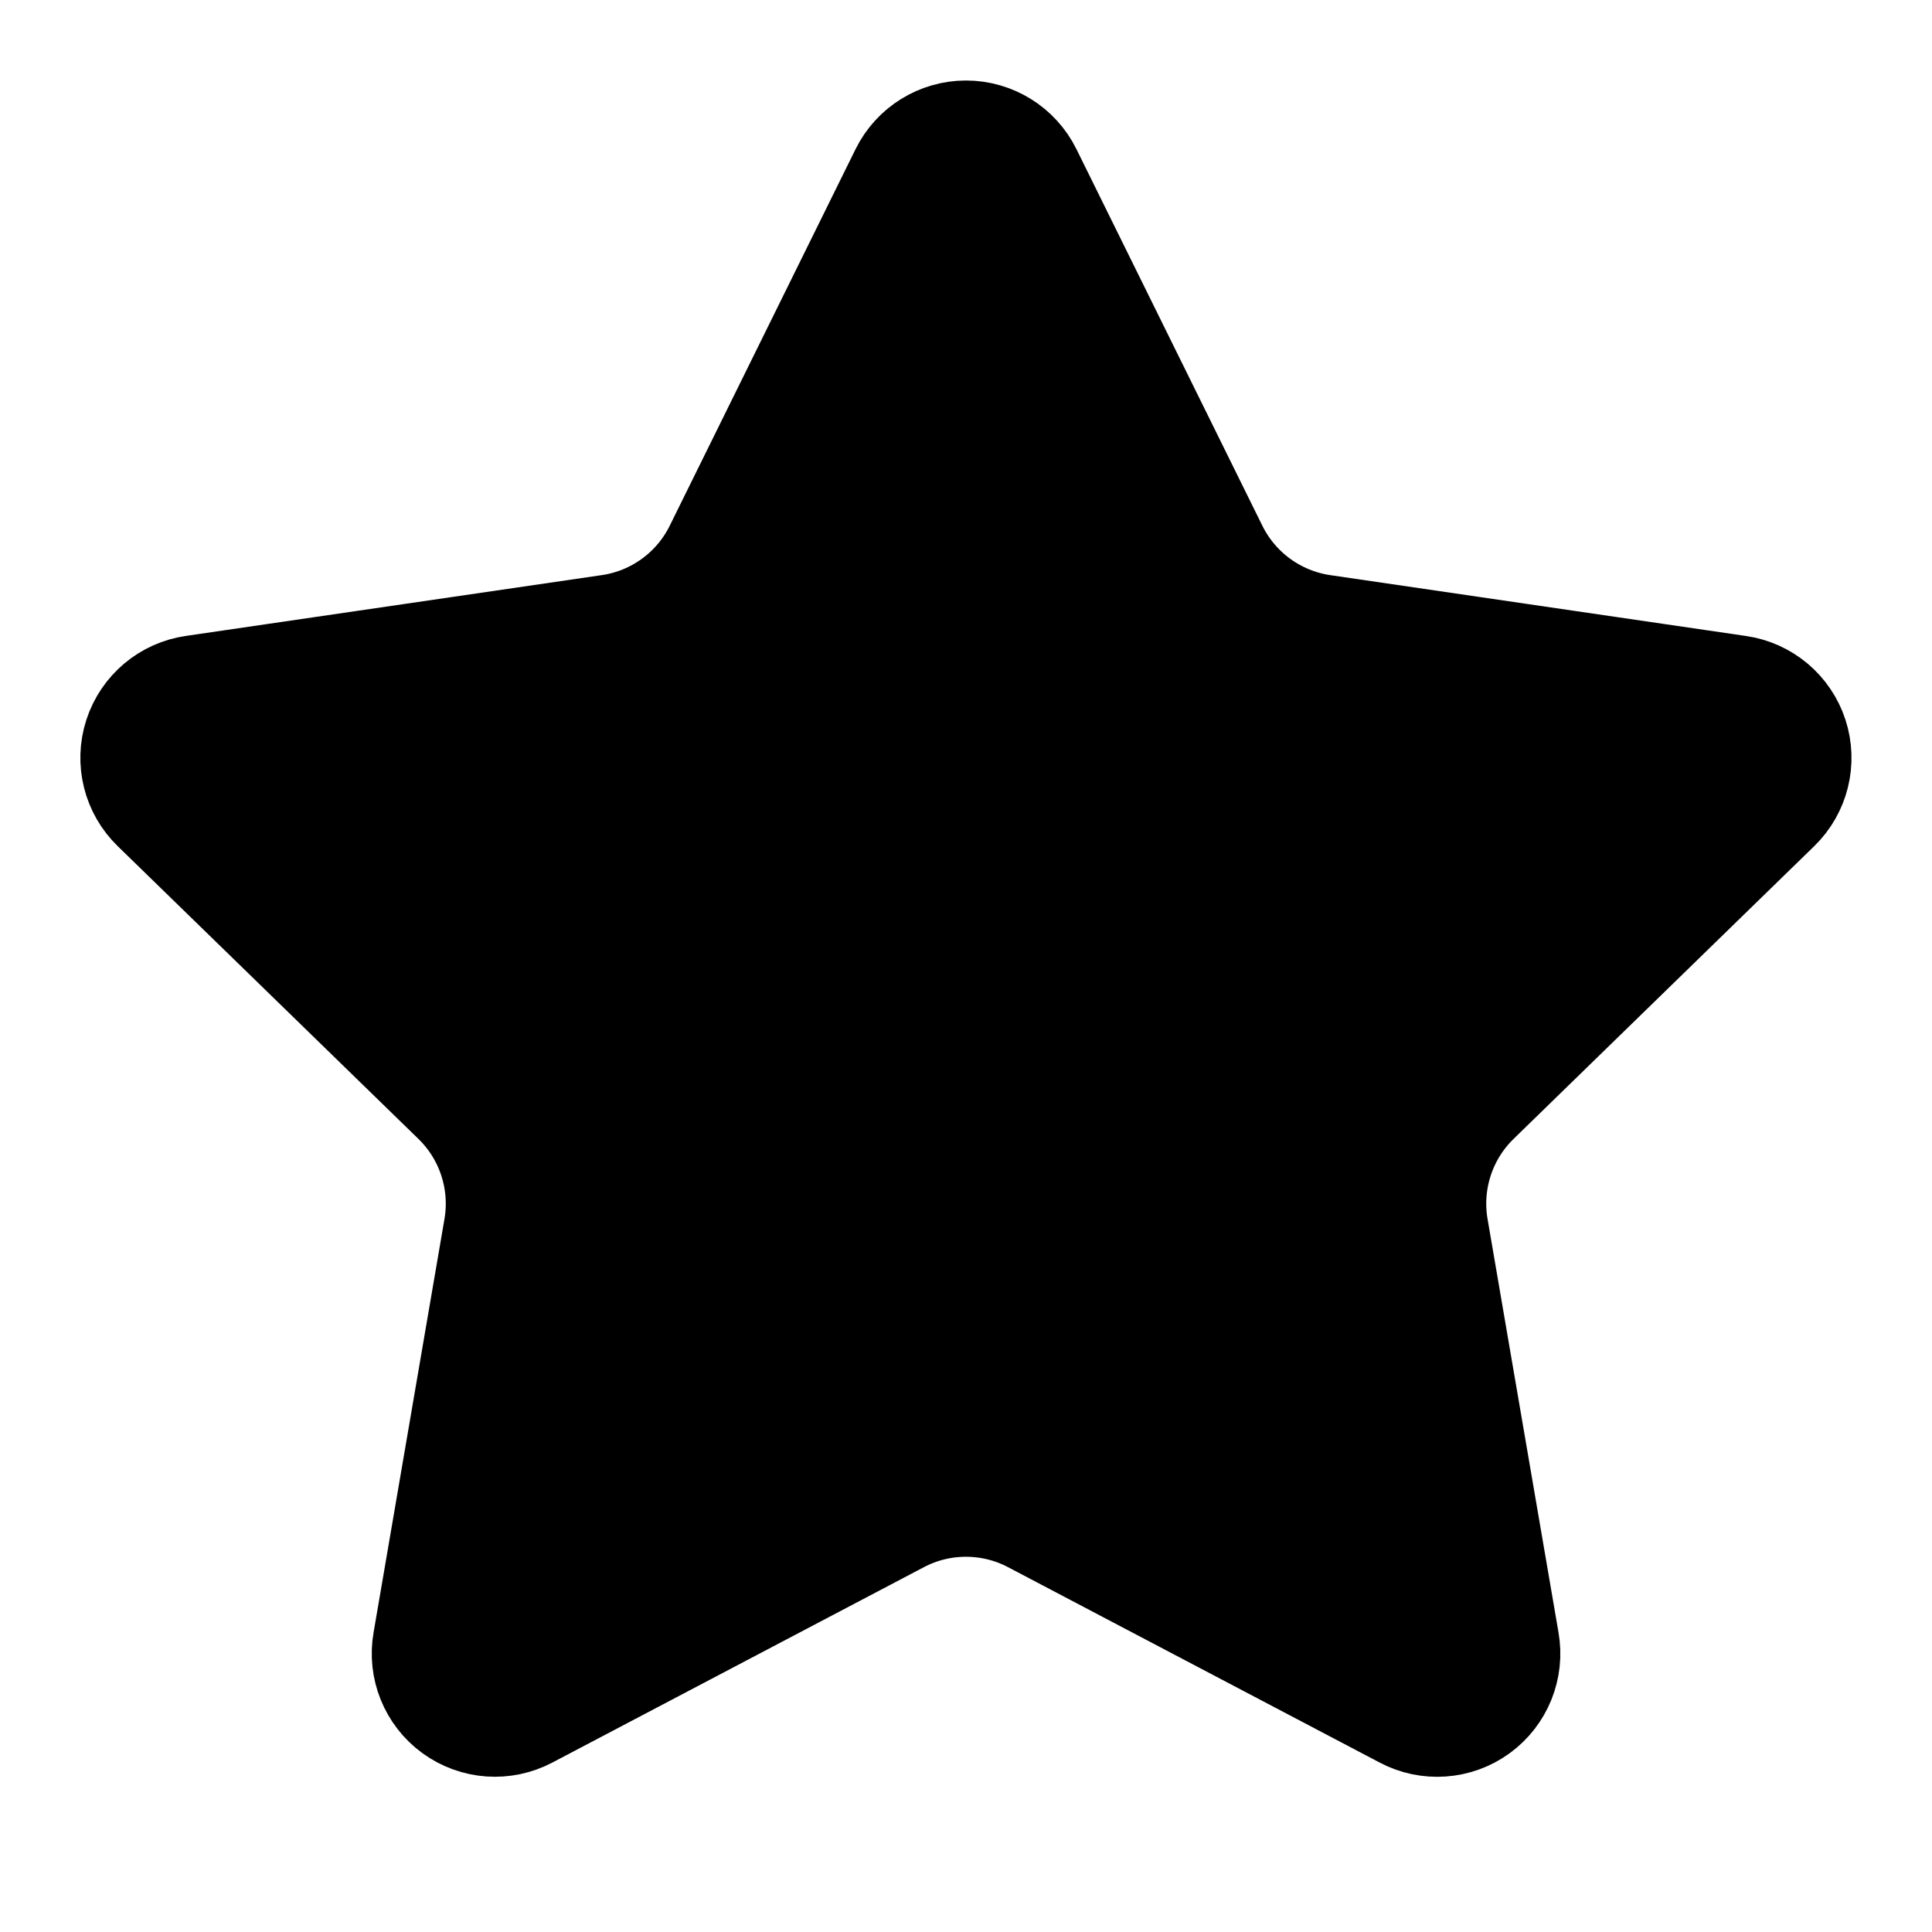
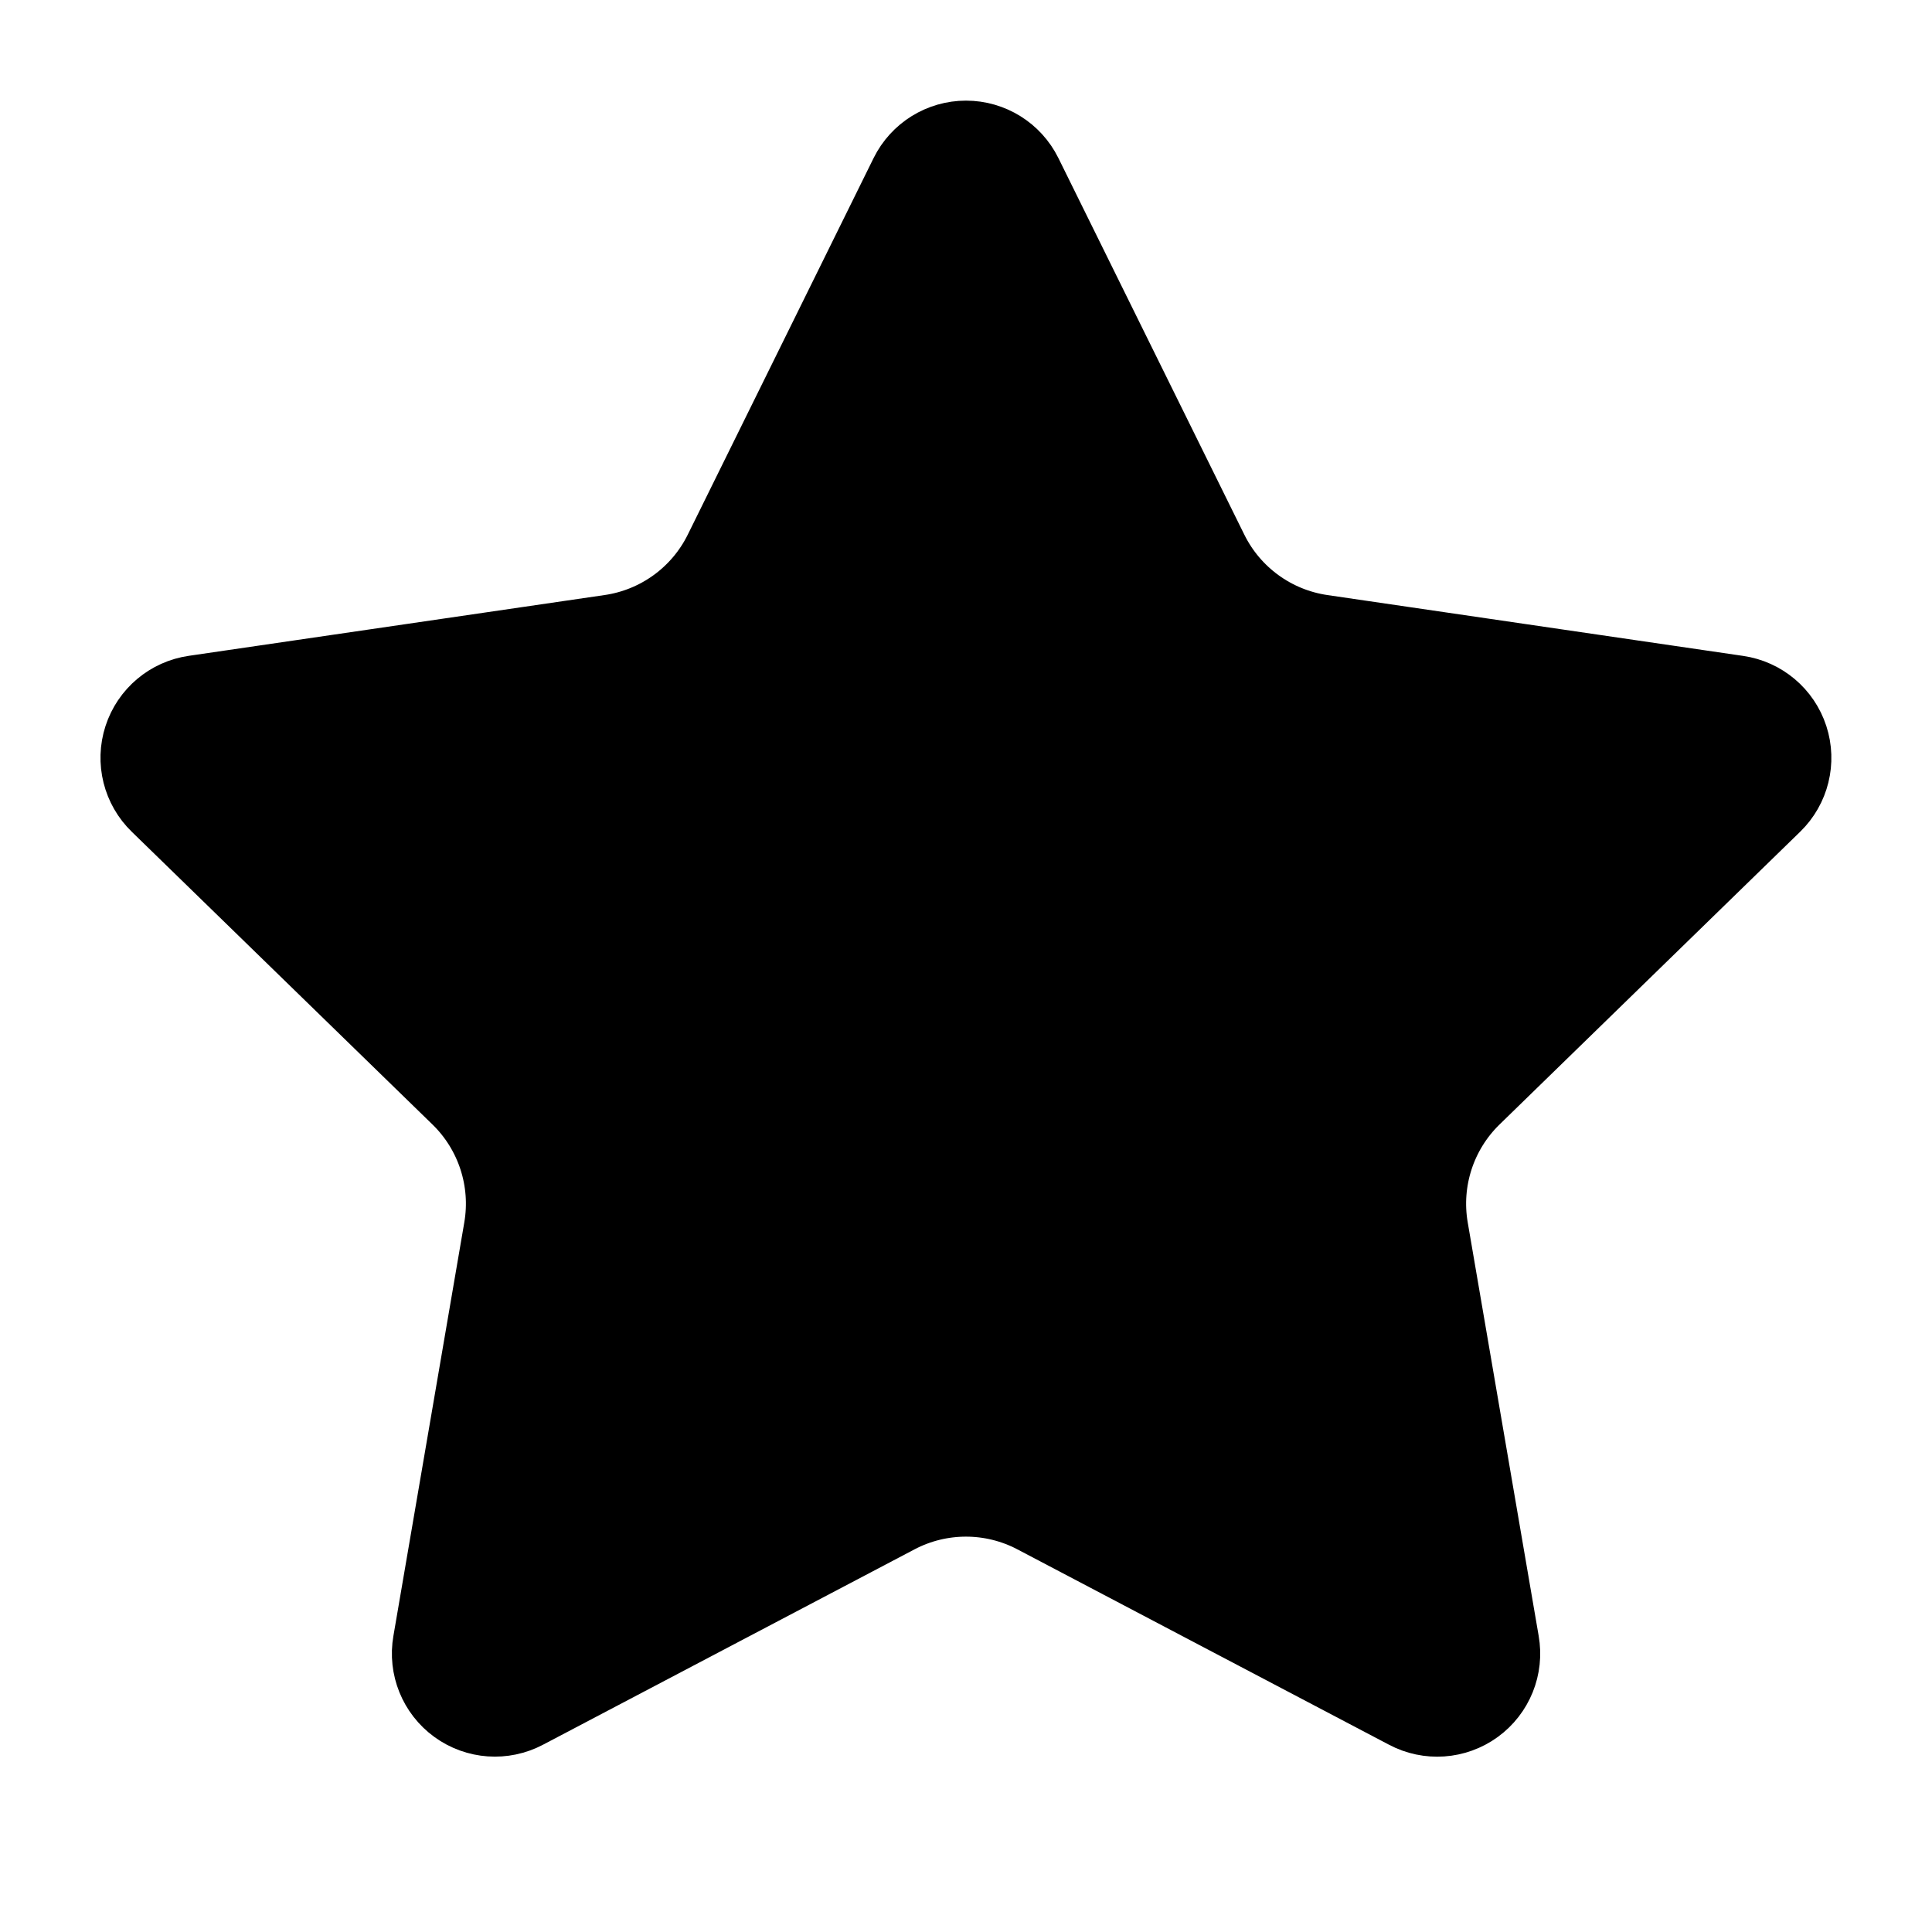
- <svg xmlns="http://www.w3.org/2000/svg" class="lucide lucide-star" width="24" height="24" viewBox="0 0 24 24" fill="currentColor" stroke="currentColor" stroke-width="2" stroke-linecap="round" stroke-linejoin="round">
+ <svg xmlns="http://www.w3.org/2000/svg" class="lucide lucide-star" width="24" height="24" viewBox="0 0 24 24" fill="currentColor" stroke="currentColor" stroke-width="1.5" stroke-linecap="round" stroke-linejoin="round">
  <path d="M11.525 2.295a.53.53 0 0 1 .95 0l2.31 4.679a2.123 2.123 0 0 0 1.595 1.16l5.166.756a.53.53 0 0 1 .294.904l-3.736 3.638a2.123 2.123 0 0 0-.611 1.878l.882 5.14a.53.53 0 0 1-.771.56l-4.618-2.428a2.122 2.122 0 0 0-1.973 0L6.396 21.01a.53.53 0 0 1-.77-.56l.881-5.139a2.122 2.122 0 0 0-.611-1.879L2.16 9.795a.53.53 0 0 1 .294-.906l5.165-.755a2.122 2.122 0 0 0 1.597-1.16z" />
</svg>
